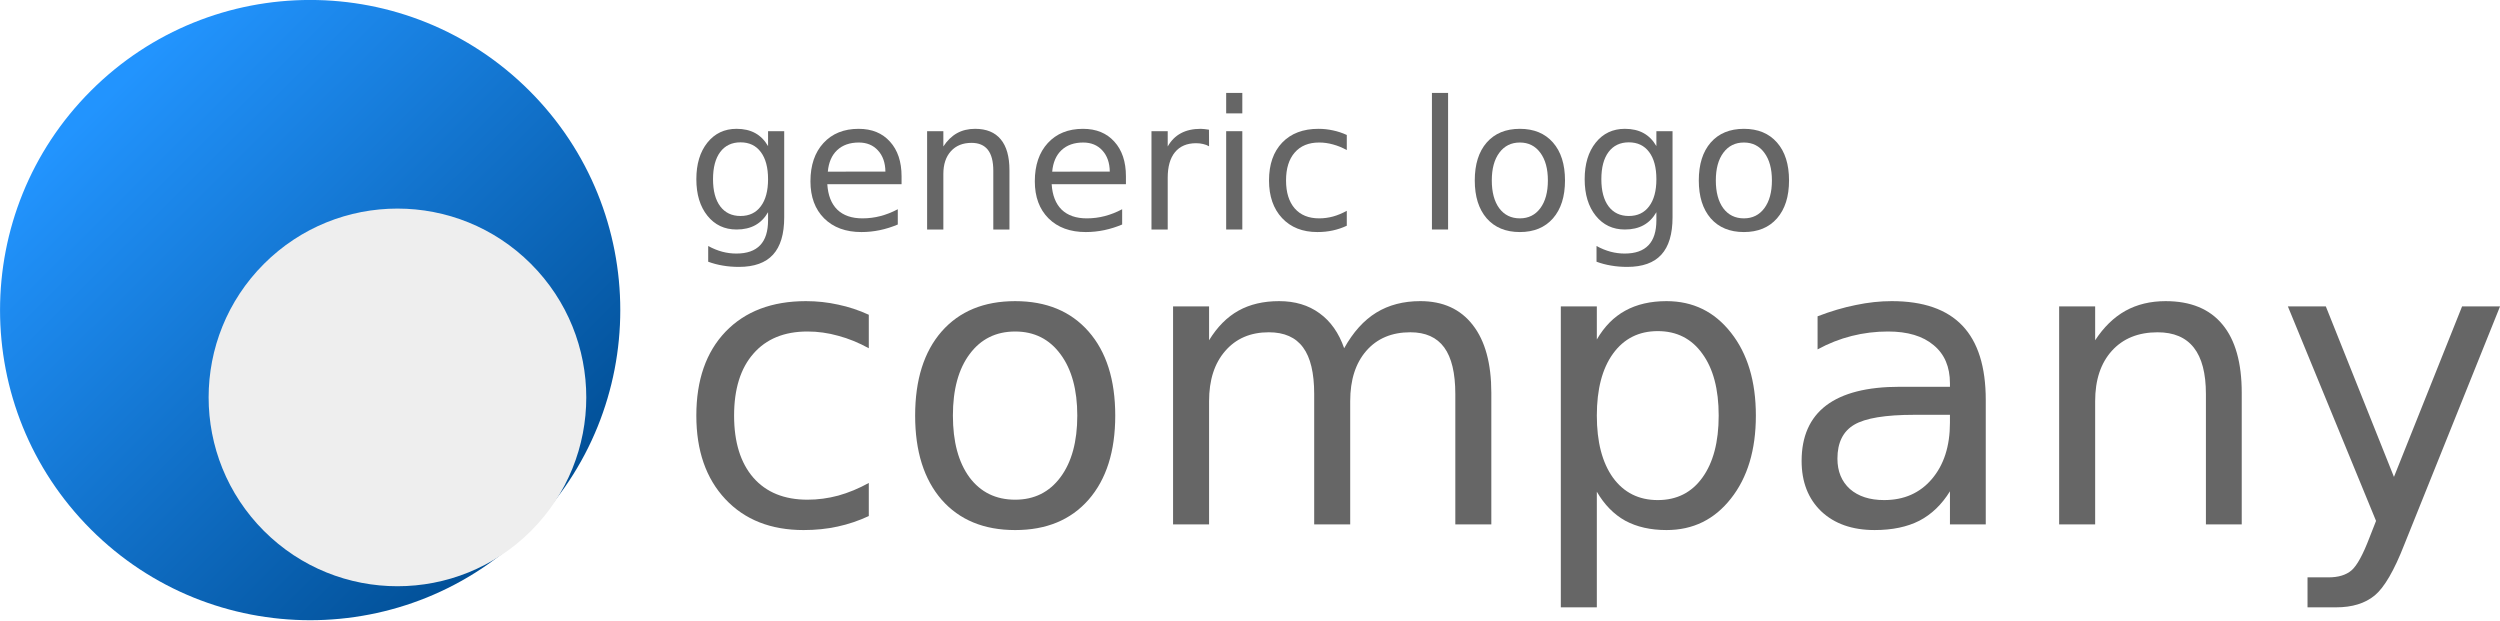
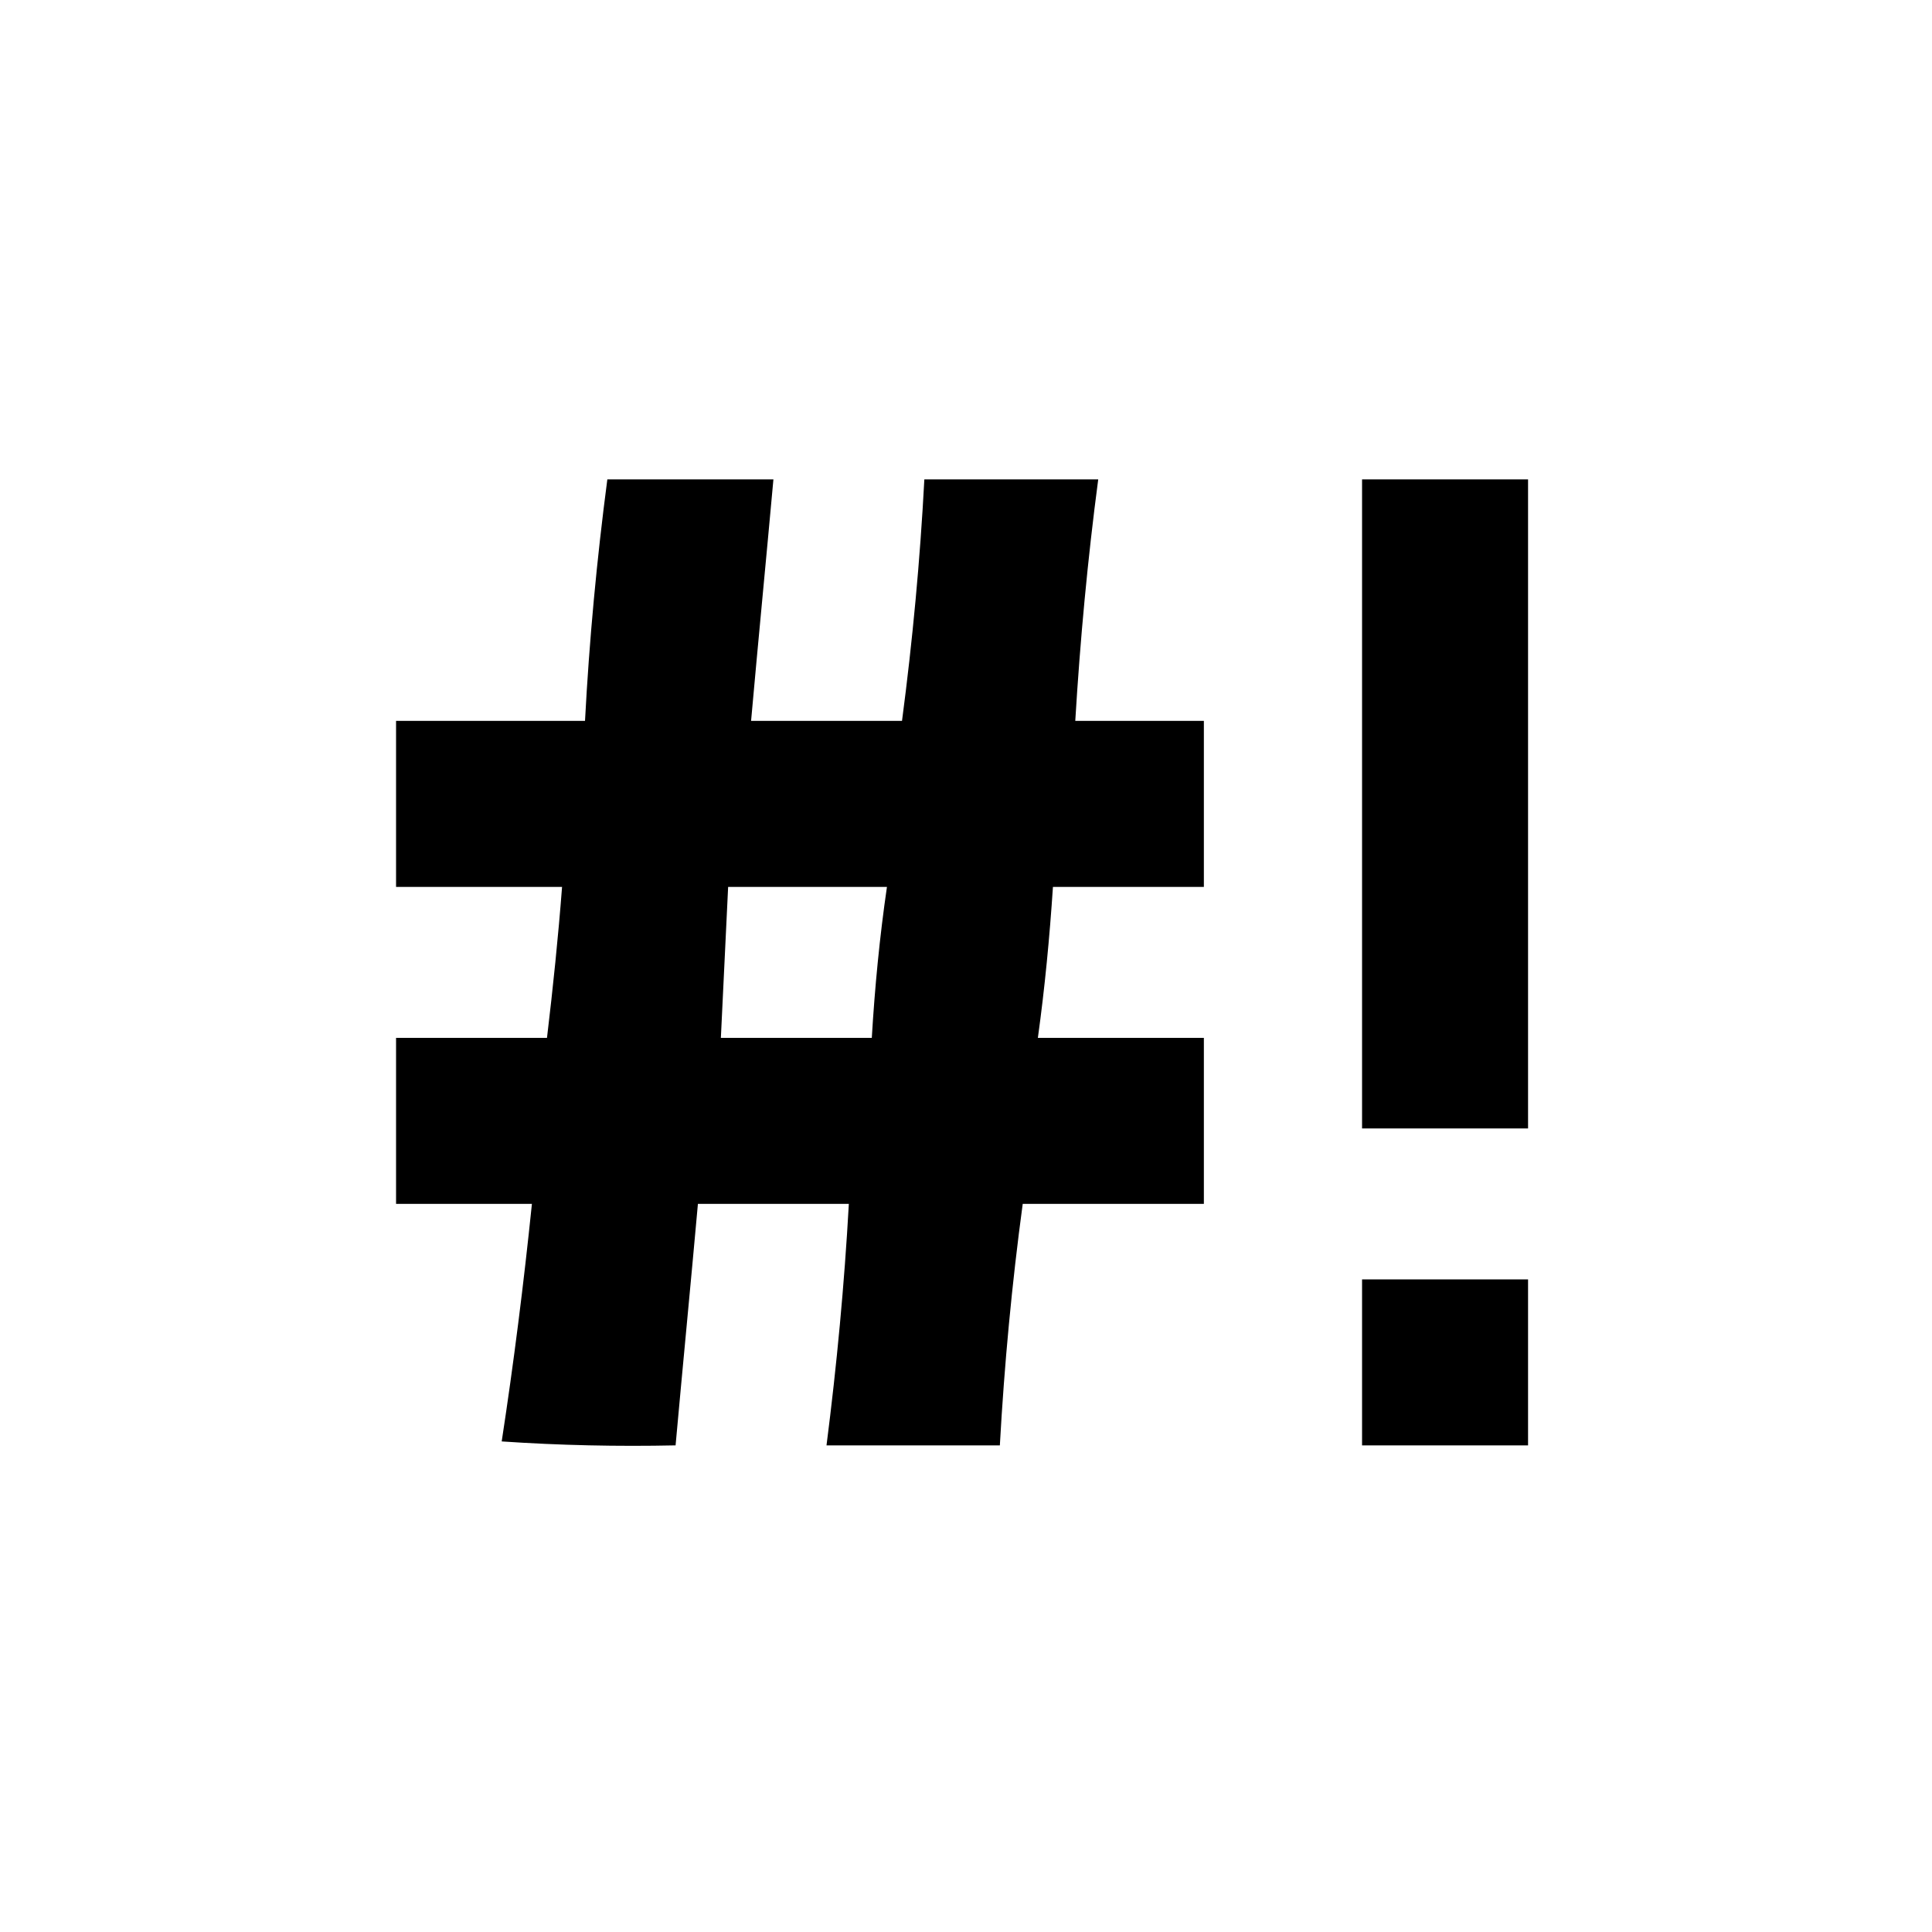
- <svg xmlns="http://www.w3.org/2000/svg" id="svg4692" viewBox="0 0 1425.8 353.74" version="1.1">
-   <defs id="defs4694">
-     <linearGradient id="linearGradient5311" y2="488.43" gradientUnits="userSpaceOnUse" x2="-469.87" y1="-68.973" x1="-467.57">
-       <stop id="stop5227" style="stop-color:#2294fe" offset="0" />
-       <stop id="stop5229" style="stop-color:#014f96" offset="1" />
-     </linearGradient>
-   </defs>
-   <g id="layer1" transform="translate(364.43 8.4823)">
-     <g id="g5286">
-       <g id="text4703" style="fill:#666666" transform="translate(-14.426 -21.336)">
-         <path id="path5264" d="m145.49 192.37v19.095c-5.773-3.182-11.583-5.551-17.43-7.105-5.773-1.628-11.62-2.442-17.541-2.442-13.248 0-23.536 4.219-30.863 12.656-7.327 8.363-10.991 20.131-10.991 35.304-0 15.172 3.663 26.977 10.991 35.415 7.327 8.363 17.615 12.545 30.863 12.545 5.921 0 11.768-0.777 17.541-2.331 5.847-1.628 11.657-4.034 17.43-7.216v18.873c-5.699 2.664-11.62 4.663-17.763 5.995-6.069 1.332-12.545 1.998-19.428 1.998-18.725 0-33.601-5.884-44.629-17.652s-16.542-27.643-16.542-47.627c-0-20.279 5.551-36.229 16.653-47.849 11.176-11.62 26.459-17.43 45.85-17.43 6.291 0 12.434 0.666 18.429 1.998 5.995 1.258 11.805 3.183 17.43 5.773" />
-         <path id="path5266" d="m228.98 201.92c-10.954 0-19.613 4.293-25.978 12.878-6.365 8.511-9.548 20.205-9.547 35.082-0 14.876 3.146 26.607 9.437 35.193 6.365 8.511 15.061 12.767 26.089 12.767 10.88 0 19.502-4.293 25.867-12.878 6.365-8.585 9.547-20.279 9.547-35.082-0-14.728-3.183-26.385-9.547-34.971-6.365-8.659-14.987-12.989-25.867-12.989m0-17.319c17.763 0 31.714 5.773 41.854 17.319s15.209 27.532 15.209 47.96c-0 20.353-5.07 36.34-15.209 47.96-10.14 11.546-24.091 17.319-41.854 17.319-17.837 0-31.825-5.773-41.965-17.319-10.066-11.62-15.098-27.606-15.098-47.96-0-20.427 5.033-36.414 15.098-47.96 10.14-11.546 24.128-17.319 41.965-17.319" />
-         <path id="path5268" d="m416.6 211.46c5.107-9.177 11.213-15.949 18.318-20.316 7.105-4.367 15.468-6.55 25.09-6.55 12.952 0 22.943 4.552 29.975 13.655 7.031 9.03 10.546 21.908 10.547 38.634v75.048h-20.538v-74.382c-0-11.916-2.11-20.76-6.328-26.533-4.219-5.773-10.658-8.659-19.317-8.659-10.584 0-18.947 3.516-25.09 10.547-6.143 7.031-9.215 16.616-9.214 28.754v70.274h-20.538v-74.382c-0-11.99-2.109-20.834-6.328-26.533-4.219-5.773-10.732-8.659-19.539-8.659-10.436 0-18.725 3.553-24.868 10.658-6.143 7.031-9.214 16.579-9.214 28.643v70.274h-20.538v-124.34h20.538v19.317c4.663-7.623 10.251-13.248 16.764-16.875 6.513-3.627 14.247-5.44 23.203-5.44 9.029 0 16.69 2.295 22.981 6.883 6.365 4.589 11.065 11.25 14.099 19.983" />
-         <path id="path5270" d="m560.7 293.28v65.945h-20.538v-171.63h20.538v18.873c4.293-7.401 9.695-12.878 16.209-16.431 6.587-3.627 14.432-5.44 23.536-5.44 15.098 0 27.347 5.995 36.747 17.985 9.473 11.99 14.21 27.755 14.21 47.294-0 19.539-4.737 35.304-14.21 47.294-9.4 11.99-21.649 17.985-36.747 17.985-9.104 0-16.949-1.776-23.536-5.329-6.513-3.627-11.916-9.14-16.209-16.542m69.497-43.408c-0-15.024-3.109-26.792-9.325-35.304-6.143-8.585-14.617-12.878-25.423-12.878-10.806 0-19.317 4.293-25.534 12.878-6.143 8.511-9.214 20.279-9.214 35.304-0 15.024 3.071 26.829 9.214 35.415 6.217 8.511 14.728 12.767 25.534 12.767 10.806 0 19.28-4.256 25.423-12.767 6.217-8.585 9.325-20.39 9.325-35.415" />
-         <path id="path5272" d="m741.77 249.43c-16.505 0-27.94 1.887-34.304 5.662-6.365 3.775-9.548 10.214-9.547 19.317-0 7.253 2.368 13.026 7.105 17.319 4.811 4.219 11.324 6.328 19.539 6.328 11.324 0 20.39-3.997 27.199-11.99 6.883-8.067 10.325-18.762 10.325-32.084v-4.552h-20.316m40.744-8.437v70.94h-20.427v-18.873c-4.663 7.549-10.473 13.137-17.43 16.764-6.957 3.553-15.469 5.329-25.534 5.329-12.73 0-22.87-3.553-30.419-10.658-7.475-7.179-11.213-16.764-11.213-28.754-0-13.988 4.663-24.535 13.988-31.64 9.399-7.105 23.388-10.658 41.965-10.658h28.643v-1.998c-0-9.399-3.109-16.653-9.325-21.759-6.143-5.181-14.802-7.771-25.978-7.771-7.105 0-14.025 0.851-20.76 2.553-6.735 1.702-13.211 4.256-19.428 7.66v-18.873c7.475-2.886 14.728-5.033 21.759-6.439 7.031-1.48 13.877-2.22 20.538-2.22 17.985 0 31.418 4.663 40.299 13.988 8.881 9.326 13.322 23.462 13.322 42.409" />
-         <path id="path5274" d="m928.5 236.89v75.048h-20.427v-74.382c-0-11.768-2.295-20.575-6.883-26.422-4.589-5.847-11.472-8.77-20.649-8.77-11.028 0-19.724 3.516-26.089 10.547-6.365 7.031-9.548 16.616-9.547 28.754v70.274h-20.538v-124.34h20.538v19.317c4.885-7.475 10.621-13.063 17.208-16.764 6.661-3.7 14.321-5.551 22.981-5.551 14.284 0 25.09 4.441 32.417 13.322 7.327 8.807 10.991 21.797 10.991 38.967" />
-         <path id="path5276" d="m1021.2 323.48c-5.773 14.802-11.398 24.461-16.875 28.976-5.477 4.515-12.804 6.772-21.981 6.772h-16.32v-17.097h11.99c5.625-0 9.992-1.332 13.1-3.997s6.55-8.955 10.325-18.873l3.664-9.325-50.291-122.34h21.648l38.856 97.252 38.856-97.252h21.648l-54.621 135.89" />
+ <svg xmlns="http://www.w3.org/2000/svg" version="1.1" width="1080" height="1080" viewBox="0 0 1080 1080" xml:space="preserve">
+   <defs>
+ </defs>
+   <g transform="matrix(1 0 0 1 540 540)" id="5f44b225-8f17-40d9-87ba-04eebe606b9c">
+     <rect style="stroke: none; stroke-width: 1; stroke-dasharray: none; stroke-linecap: butt; stroke-dashoffset: 0; stroke-linejoin: miter; stroke-miterlimit: 4; fill: rgb(255,255,255); fill-rule: nonzero; opacity: 1; visibility: hidden;" vector-effect="non-scaling-stroke" x="-540" y="-540" rx="0" ry="0" width="1080" height="1080" />
+   </g>
+   <g transform="matrix(1 0 0 1 540 540)" id="f2fc72e6-4214-442d-9af7-7b2338d8115f">
+ </g>
+   <g transform="matrix(43.2 0 0 43.2 540 540)">
+     <g style="">
+       <g transform="matrix(1 0 0 1 -2.15 -0.04)" id="surface1" clip-path="url(#CLIPPATH_3)">
+         <clipPath id="CLIPPATH_3">
+           <rect transform="matrix(1 0 0 1 2.15 0.04)" id="clip1" x="-12.5" y="-12.5" rx="0" ry="0" width="25" height="25" />
+         </clipPath>
+         <path style="stroke: none; stroke-width: 1; stroke-dasharray: none; stroke-linecap: butt; stroke-dashoffset: 0; stroke-linejoin: miter; stroke-miterlimit: 4; fill: rgb(0,0,0); fill-rule: evenodd; opacity: 1;" vector-effect="non-scaling-stroke" transform=" translate(-10.35, -12.46)" d="M 7.859 6.203 C 8.578 6.203 9.293 6.203 10.008 6.203 C 9.914 7.242 9.812 8.285 9.719 9.328 C 10.367 9.328 11.02 9.328 11.672 9.328 C 11.809 8.289 11.906 7.246 11.961 6.203 C 12.711 6.203 13.461 6.203 14.211 6.203 C 14.074 7.238 13.977 8.281 13.914 9.328 C 14.469 9.328 15.023 9.328 15.578 9.328 C 15.578 10.043 15.578 10.758 15.578 11.477 C 14.926 11.477 14.273 11.477 13.625 11.477 C 13.582 12.129 13.52 12.781 13.43 13.43 C 14.145 13.43 14.859 13.43 15.578 13.43 C 15.578 14.145 15.578 14.859 15.578 15.578 C 14.797 15.578 14.016 15.578 13.234 15.578 C 13.094 16.613 12.996 17.656 12.938 18.703 C 12.191 18.703 11.441 18.703 10.695 18.703 C 10.828 17.664 10.926 16.621 10.984 15.578 C 10.336 15.578 9.684 15.578 9.031 15.578 C 8.938 16.617 8.836 17.66 8.742 18.703 C 7.992 18.719 7.242 18.703 6.492 18.652 C 6.648 17.633 6.777 16.609 6.883 15.578 C 6.297 15.578 5.711 15.578 5.125 15.578 C 5.125 14.859 5.125 14.145 5.125 13.43 C 5.777 13.43 6.43 13.43 7.078 13.43 C 7.156 12.777 7.223 12.129 7.273 11.477 C 6.559 11.477 5.844 11.477 5.125 11.477 C 5.125 10.758 5.125 10.043 5.125 9.328 C 5.941 9.328 6.754 9.328 7.57 9.328 C 7.625 8.281 7.723 7.238 7.859 6.203 Z M 9.422 11.477 C 10.109 11.477 10.789 11.477 11.477 11.477 C 11.383 12.121 11.32 12.773 11.281 13.43 C 10.629 13.43 9.977 13.43 9.328 13.43 C 9.359 12.777 9.391 12.125 9.422 11.477 Z M 9.422 11.477" stroke-linecap="round" />
      </g>
-       <g id="text4707" style="fill:#666666" transform="translate(-416.34 -21.336)">
-         <path id="path5241" d="m489.95 115.06c-0-6.675-1.385-11.848-4.155-15.519-2.737-3.671-6.591-5.507-11.564-5.507-4.939 0-8.794 1.836-11.564 5.507-2.737 3.671-4.105 8.844-4.105 15.519-0 6.642 1.368 11.798 4.105 15.469 2.77 3.671 6.625 5.507 11.564 5.507 4.973 0 8.828-1.836 11.564-5.507 2.77-3.671 4.155-8.828 4.155-15.469m9.211 21.727c-0 9.545-2.119 16.637-6.358 21.276-4.239 4.672-10.73 7.009-19.474 7.009-3.237-0-6.291-0.25-9.161-0.751-2.87-0.467-5.657-1.202-8.36-2.203v-8.961c2.703 1.468 5.373 2.553 8.01 3.254 2.637 0.701 5.323 1.051 8.06 1.051 6.041-0 10.563-1.585 13.567-4.756 3.004-3.137 4.505-7.893 4.506-14.268v-4.556c-1.902 3.304-4.339 5.774-7.309 7.409-2.97 1.635-6.525 2.453-10.663 2.453-6.875 0-12.415-2.62-16.621-7.86-4.205-5.24-6.308-12.182-6.308-20.826-0-8.677 2.103-15.636 6.308-20.876 4.205-5.24 9.745-7.86 16.621-7.86 4.138 0 7.693 0.818 10.663 2.453 2.97 1.635 5.407 4.105 7.309 7.409v-8.511h9.211v49.111" />
-         <path id="path5243" d="m566.09 113.41v4.506h-42.352c0.4 6.341 2.303 11.18 5.707 14.518 3.438 3.304 8.21 4.956 14.318 4.956 3.538 0 6.959-0.434 10.263-1.302 3.337-0.868 6.641-2.169 9.912-3.905v8.711c-3.304 1.402-6.692 2.47-10.163 3.204-3.471 0.734-6.992 1.101-10.563 1.101-8.944 0-16.037-2.603-21.276-7.81-5.206-5.206-7.81-12.248-7.81-21.126-0-9.178 2.47-16.454 7.409-21.827 4.973-5.407 11.664-8.11 20.075-8.11 7.543 0 13.5 2.436 17.872 7.309 4.405 4.839 6.608 11.431 6.608 19.774m-9.211-2.703c-0.067-5.04-1.485-9.061-4.255-12.065-2.737-3.004-6.375-4.505-10.914-4.506-5.14 0-9.261 1.452-12.365 4.355-3.071 2.904-4.839 6.992-5.307 12.265l32.841-0.05" />
-         <path id="path5245" d="m627.62 109.9v33.842h-9.211v-33.541c-0-5.306-1.035-9.278-3.104-11.915-2.069-2.636-5.173-3.955-9.312-3.955-4.973 0-8.894 1.585-11.765 4.756-2.87 3.171-4.305 7.493-4.305 12.966v31.689h-9.261v-56.069h9.261v8.711c2.203-3.371 4.789-5.891 7.76-7.559 3.004-1.669 6.458-2.503 10.363-2.503 6.441 0 11.314 2.002 14.618 6.007 3.304 3.972 4.956 9.829 4.956 17.572" />
-         <path id="path5247" d="m694.05 113.41v4.506h-42.352c0.4 6.341 2.303 11.18 5.707 14.518 3.438 3.304 8.21 4.956 14.318 4.956 3.538 0 6.959-0.434 10.263-1.302 3.337-0.868 6.641-2.169 9.912-3.905v8.711c-3.304 1.402-6.692 2.47-10.163 3.204-3.471 0.734-6.992 1.101-10.563 1.101-8.944 0-16.037-2.603-21.276-7.81-5.206-5.206-7.81-12.248-7.81-21.126 0-9.178 2.47-16.454 7.409-21.827 4.973-5.407 11.664-8.11 20.075-8.11 7.543 0 13.5 2.436 17.872 7.309 4.405 4.839 6.608 11.431 6.608 19.774m-9.211-2.703c-0.067-5.04-1.485-9.061-4.255-12.065-2.737-3.004-6.375-4.505-10.913-4.506-5.14 0-9.261 1.452-12.365 4.355-3.071 2.904-4.839 6.992-5.307 12.265l32.841-0.05" />
-         <path id="path5249" d="m741.46 96.286c-1.035-0.601-2.169-1.035-3.404-1.302-1.202-0.3-2.537-0.451-4.005-0.451-5.207 0-9.211 1.702-12.015 5.106-2.77 3.371-4.155 8.227-4.155 14.568v29.537h-9.261v-56.069h9.261v8.711c1.936-3.404 4.455-5.924 7.559-7.559 3.104-1.669 6.875-2.503 11.314-2.503 0.634 0 1.335 0.05 2.103 0.15 0.768 0.067 1.619 0.184 2.553 0.35l0.05 9.462" />
-         <path id="path5251" d="m751.22 87.676h9.211v56.069h-9.211v-56.069m0-21.827h9.211v11.664h-9.211v-11.664" />
-         <path id="path5253" d="m820.01 89.828v8.611c-2.603-1.435-5.223-2.503-7.86-3.204-2.603-0.734-5.24-1.101-7.91-1.101-5.974 0-10.613 1.902-13.917 5.707-3.304 3.771-4.956 9.078-4.956 15.92-0 6.842 1.652 12.165 4.956 15.97 3.304 3.771 7.943 5.657 13.917 5.657 2.67 0 5.306-0.35 7.91-1.051 2.637-0.734 5.256-1.819 7.86-3.254v8.511c-2.57 1.202-5.24 2.103-8.01 2.703-2.737 0.601-5.657 0.901-8.761 0.901-8.444 0-15.152-2.653-20.125-7.96-4.973-5.307-7.459-12.465-7.459-21.477-0-9.145 2.503-16.337 7.509-21.577 5.04-5.24 11.931-7.86 20.676-7.86 2.837 0 5.607 0.3 8.31 0.901 2.703 0.567 5.323 1.435 7.86 2.603" />
-         <path id="path5255" d="m868.57 65.849h9.211v77.896h-9.211v-77.896" />
-         <path id="path5257" d="m918.73 94.134c-4.939 0-8.844 1.936-11.714 5.807-2.87 3.838-4.305 9.111-4.305 15.82-0 6.708 1.418 11.998 4.255 15.87 2.87 3.838 6.792 5.757 11.765 5.757 4.906 0 8.794-1.936 11.664-5.807 2.87-3.871 4.305-9.145 4.305-15.82-0-6.641-1.435-11.898-4.305-15.769-2.87-3.905-6.758-5.857-11.664-5.857m0-7.81c8.01 0 14.301 2.603 18.873 7.81 4.572 5.207 6.858 12.415 6.859 21.627-0 9.178-2.286 16.387-6.859 21.627-4.572 5.206-10.863 7.81-18.873 7.81-8.043 0-14.351-2.603-18.923-7.81-4.539-5.24-6.808-12.449-6.808-21.627 0-9.211 2.269-16.42 6.808-21.627 4.572-5.206 10.88-7.81 18.923-7.81" />
-         <path id="path5259" d="m996.58 115.06c-0-6.675-1.385-11.848-4.155-15.519-2.737-3.671-6.591-5.507-11.564-5.507-4.939 0-8.794 1.836-11.564 5.507-2.737 3.671-4.105 8.844-4.105 15.519-0 6.642 1.368 11.798 4.105 15.469 2.77 3.671 6.625 5.507 11.564 5.507 4.973 0 8.828-1.836 11.564-5.507 2.77-3.671 4.155-8.828 4.155-15.469m9.211 21.727c-0 9.545-2.119 16.637-6.358 21.276-4.239 4.672-10.73 7.009-19.474 7.009-3.237-0-6.291-0.25-9.161-0.751-2.87-0.467-5.657-1.202-8.36-2.203v-8.961c2.703 1.468 5.373 2.553 8.01 3.254 2.637 0.701 5.323 1.051 8.06 1.051 6.041-0 10.563-1.585 13.567-4.756 3.004-3.137 4.505-7.893 4.506-14.268v-4.556c-1.902 3.304-4.339 5.774-7.309 7.409-2.97 1.635-6.525 2.453-10.663 2.453-6.875 0-12.415-2.62-16.621-7.86-4.205-5.24-6.308-12.182-6.308-20.826 0-8.677 2.103-15.636 6.308-20.876 4.205-5.24 9.745-7.86 16.621-7.86 4.138 0 7.693 0.818 10.663 2.453 2.97 1.635 5.407 4.105 7.309 7.409v-8.511h9.211v49.111" />
-         <path id="path5261" d="m1046.5 94.134c-4.939 0-8.844 1.936-11.714 5.807-2.87 3.838-4.305 9.111-4.305 15.82 0 6.708 1.418 11.998 4.255 15.87 2.87 3.838 6.792 5.757 11.765 5.757 4.906 0 8.794-1.936 11.664-5.807 2.87-3.871 4.305-9.145 4.305-15.82 0-6.641-1.435-11.898-4.305-15.769-2.87-3.905-6.758-5.857-11.664-5.857m0-7.81c8.01 0 14.301 2.603 18.873 7.81 4.572 5.207 6.858 12.415 6.859 21.627-0 9.178-2.286 16.387-6.859 21.627-4.572 5.206-10.864 7.81-18.873 7.81-8.043 0-14.351-2.603-18.924-7.81-4.539-5.24-6.808-12.449-6.808-21.627 0-9.211 2.269-16.42 6.808-21.627 4.572-5.206 10.88-7.81 18.924-7.81" />
+       <g transform="matrix(1 0 0 1 6.2 -2.1)" id="surface1" clip-path="url(#CLIPPATH_4)">
+         <clipPath id="CLIPPATH_4">
+           <rect transform="matrix(1 0 0 1 -6.2 2.1)" id="clip2" x="-12.5" y="-12.5" rx="0" ry="0" width="25" height="25" />
+         </clipPath>
+         <path style="stroke: none; stroke-width: 1; stroke-dasharray: none; stroke-linecap: butt; stroke-dashoffset: 0; stroke-linejoin: miter; stroke-miterlimit: 4; fill: rgb(0,0,0); fill-rule: evenodd; opacity: 1;" vector-effect="non-scaling-stroke" transform=" translate(-18.7, -10.4)" d="M 17.625 6.203 C 18.344 6.203 19.059 6.203 19.773 6.203 C 19.773 9 19.773 11.801 19.773 14.602 C 19.059 14.602 18.344 14.602 17.625 14.602 C 17.625 11.801 17.625 9 17.625 6.203 Z M 17.625 6.203" stroke-linecap="round" />
      </g>
-       <g id="g5278" transform="matrix(.43789 -.43789 .43789 .43789 -547.02 450.07)">
-         <path id="path4711" style="fill:url(#linearGradient5311)" d="m-184.26 202.82c0 157.74-127.87 285.61-285.61 285.61s-285.61-127.87-285.61-285.61 127.87-285.61 285.61-285.61 285.61 127.87 285.61 285.61z" transform="translate(1202 -114.01)" />
-         <path id="path4713" style="fill:#eeeeee" d="m-184.26 202.82c0 157.74-127.87 285.61-285.61 285.61s-285.61-127.87-285.61-285.61 127.87-285.61 285.61-285.61 285.61 127.87 285.61 285.61z" transform="matrix(.60887 0 0 .60887 1018.2 79.03)" />
+       <g transform="matrix(1 0 0 1 6.2 5.13)" id="surface1" clip-path="url(#CLIPPATH_5)">
+         <clipPath id="CLIPPATH_5">
+           <rect transform="matrix(1 0 0 1 -6.2 -5.13)" id="clip3" x="-12.5" y="-12.5" rx="0" ry="0" width="25" height="25" />
+         </clipPath>
+         <path style="stroke: none; stroke-width: 1; stroke-dasharray: none; stroke-linecap: butt; stroke-dashoffset: 0; stroke-linejoin: miter; stroke-miterlimit: 4; fill: rgb(0,0,0); fill-rule: evenodd; opacity: 1;" vector-effect="non-scaling-stroke" transform=" translate(-18.7, -17.63)" d="M 17.625 16.555 C 18.344 16.555 19.059 16.555 19.773 16.555 C 19.773 17.27 19.773 17.984 19.773 18.703 C 19.059 18.703 18.344 18.703 17.625 18.703 C 17.625 17.984 17.625 17.27 17.625 16.555 Z M 17.625 16.555" stroke-linecap="round" />
      </g>
    </g>
  </g>
</svg>
